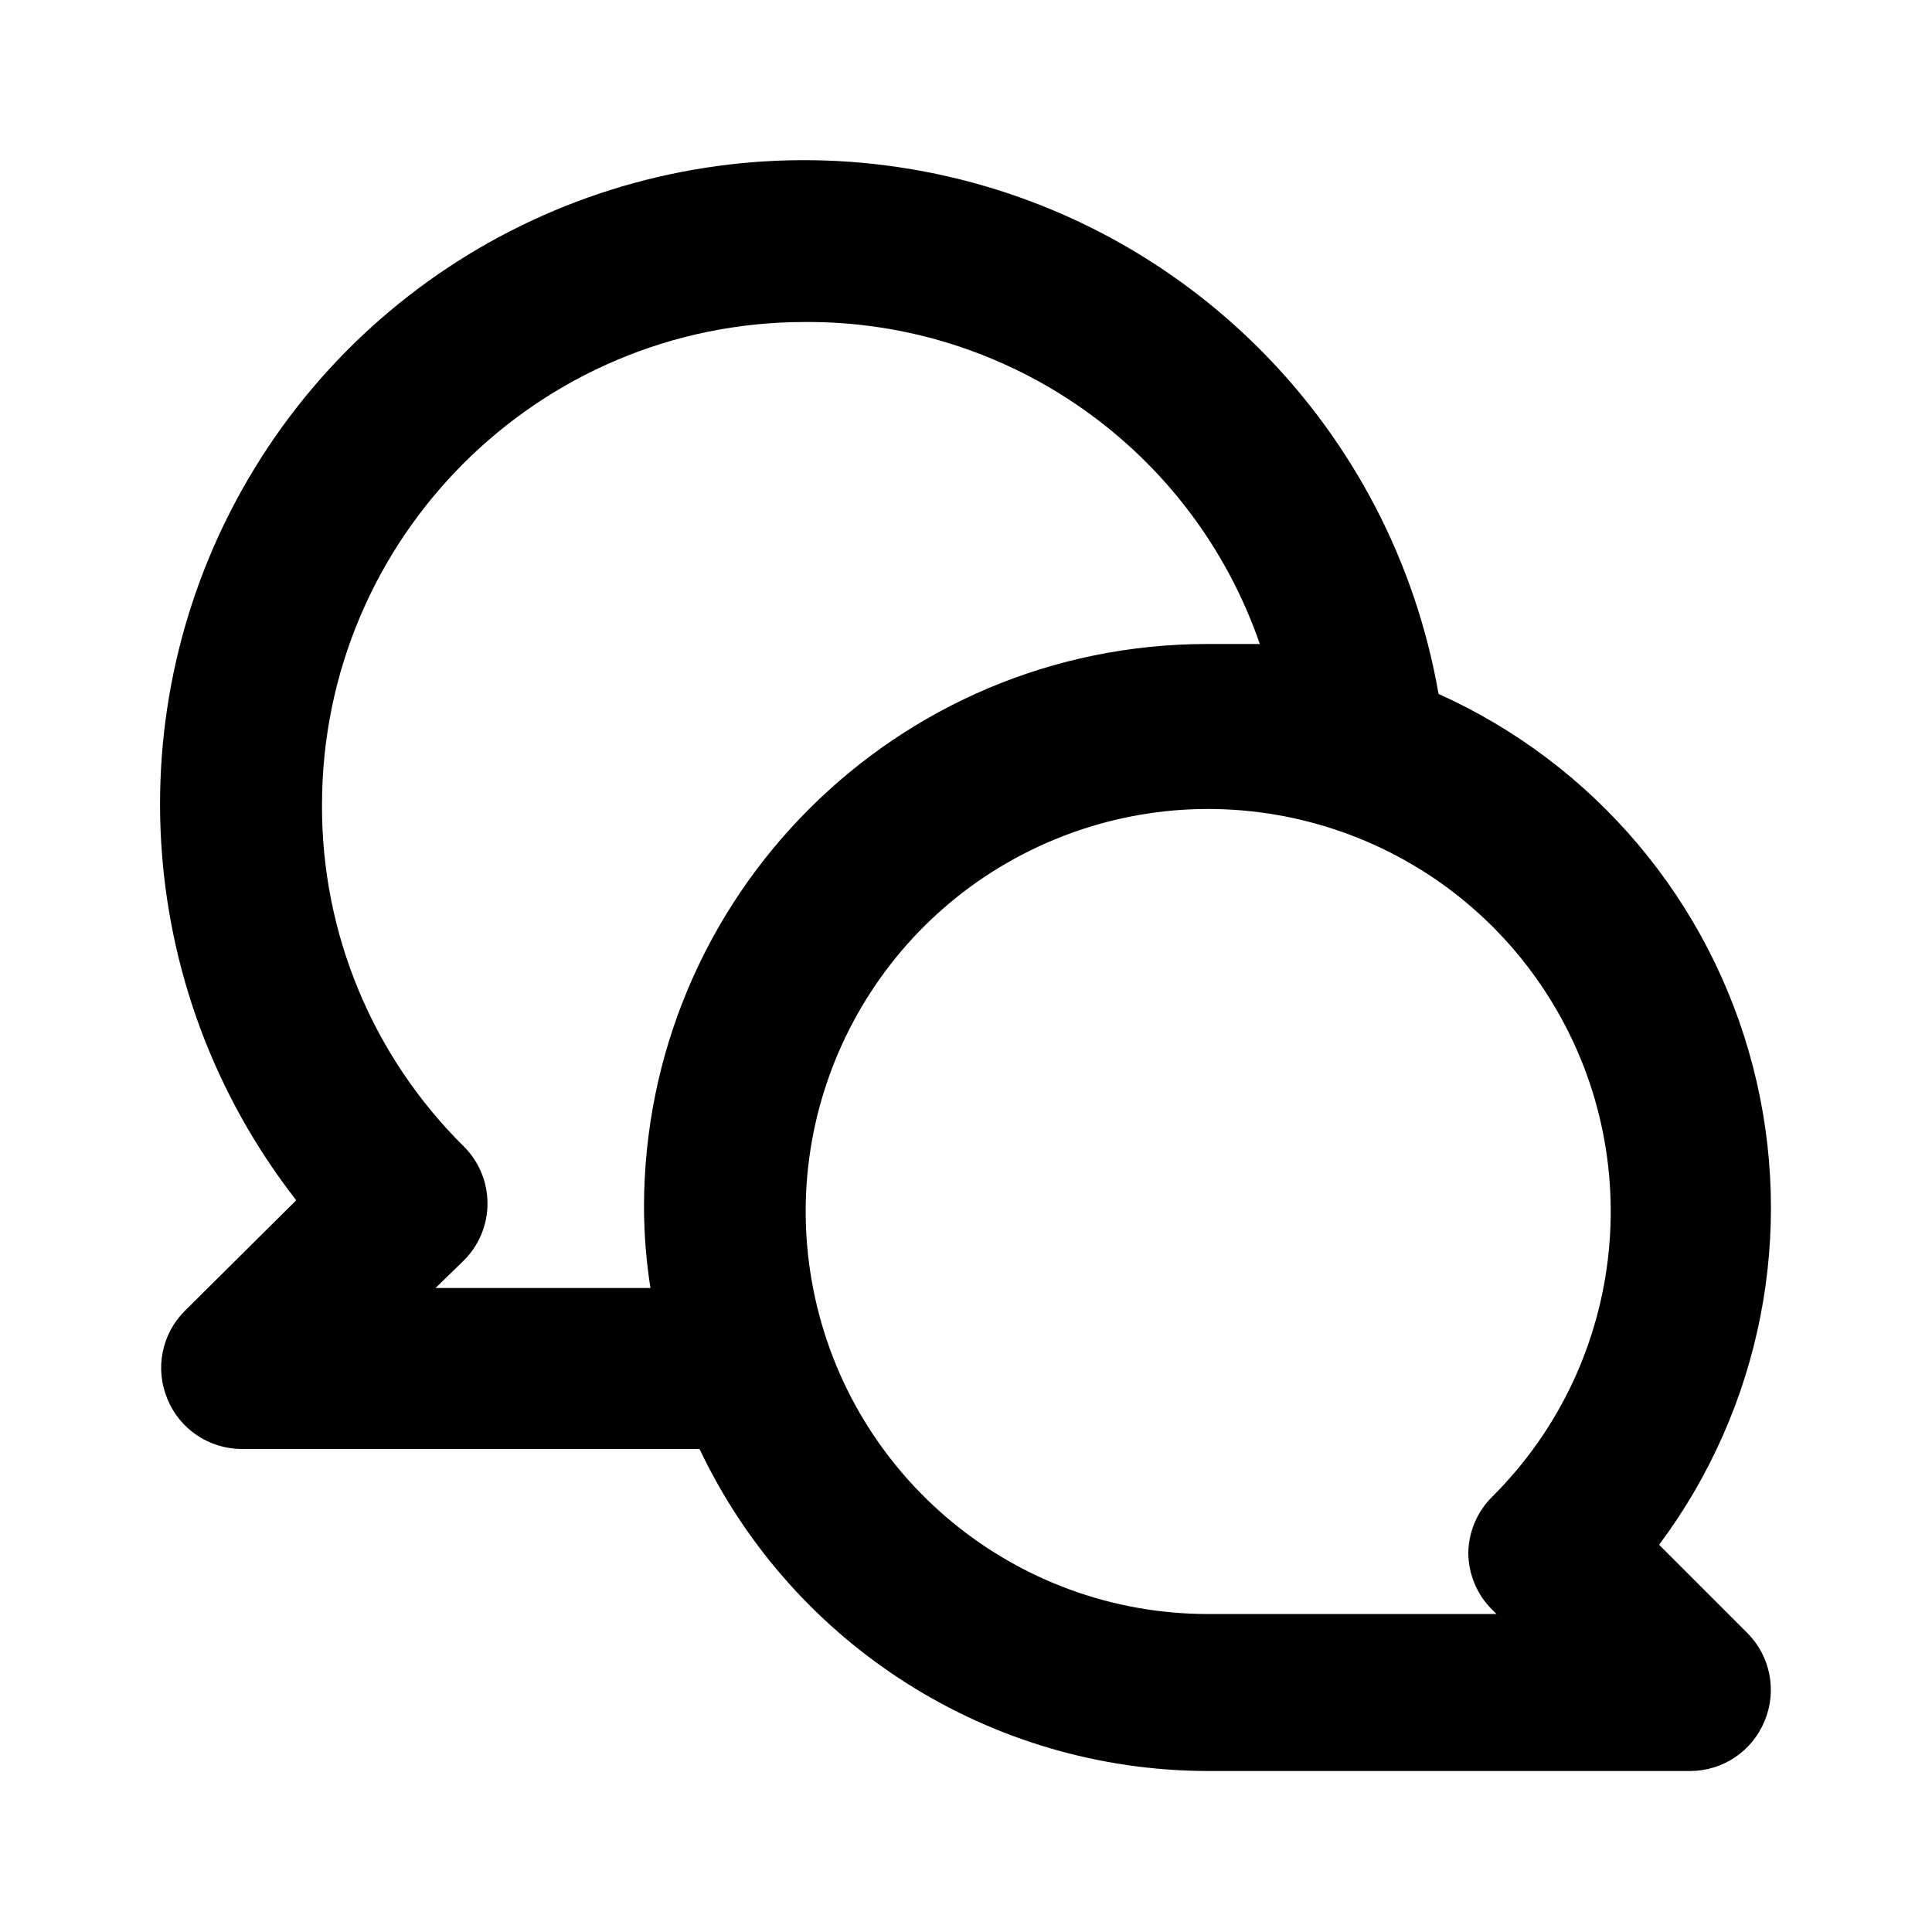
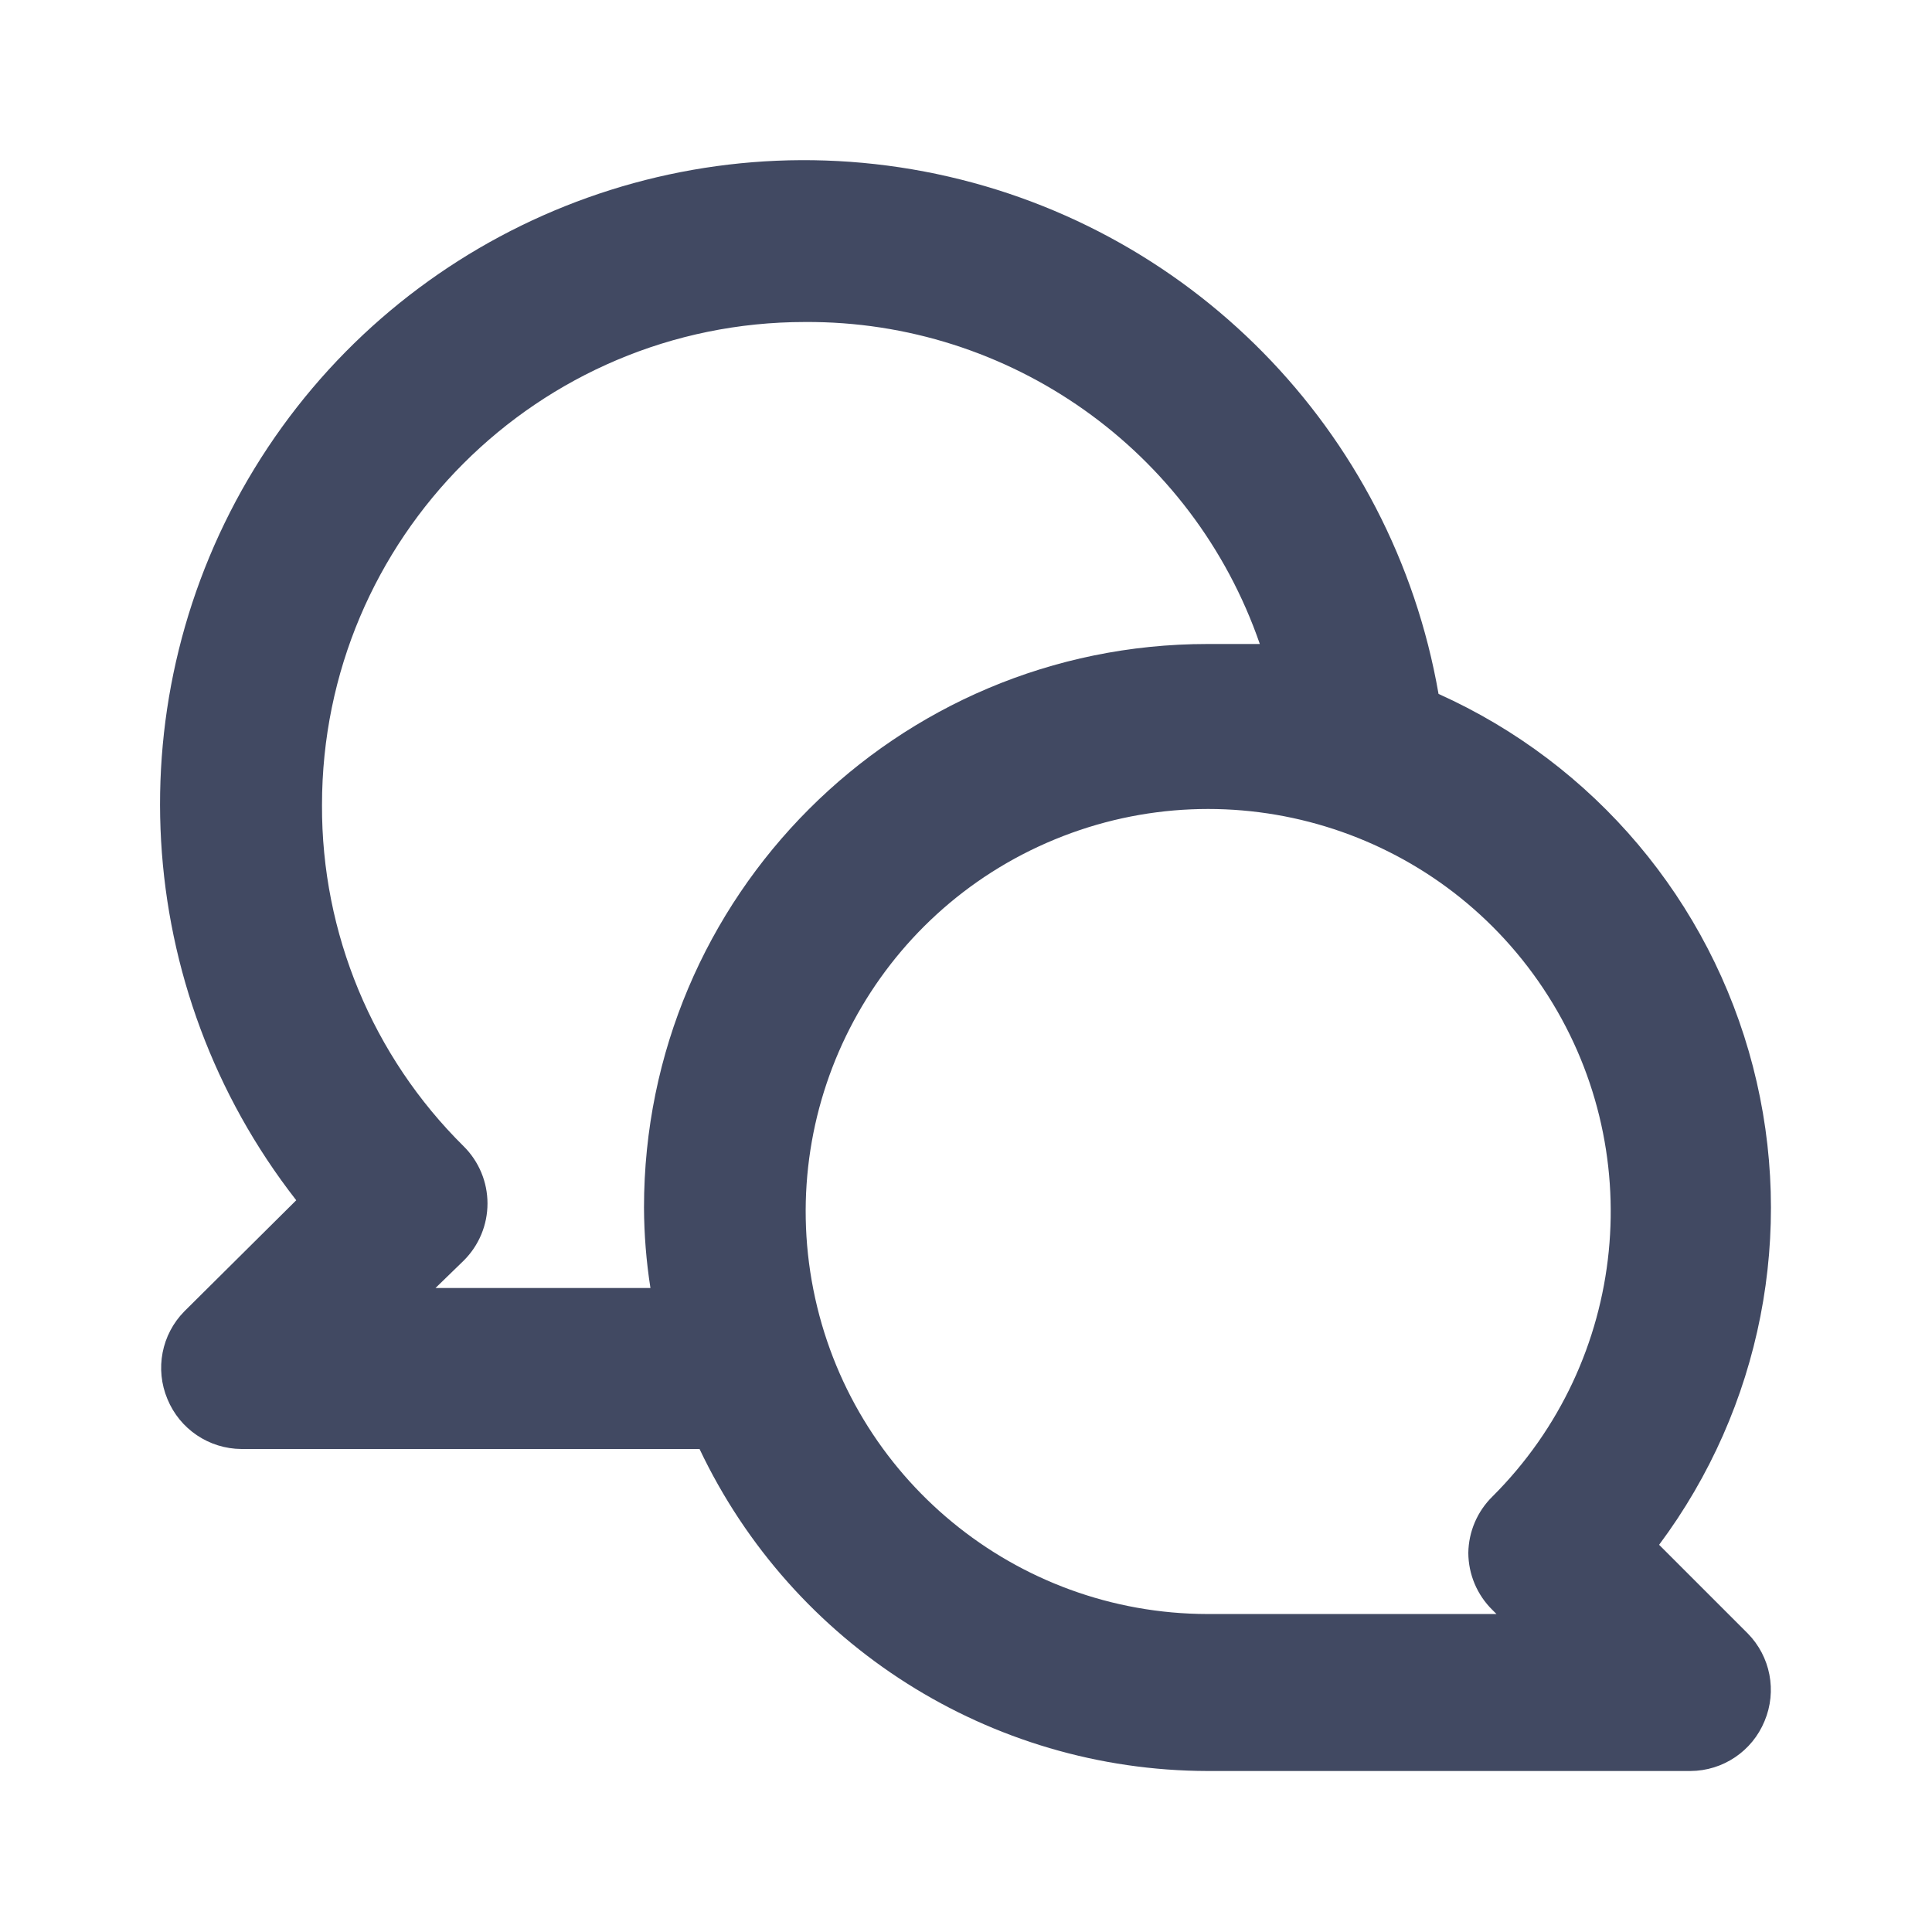
- <svg xmlns="http://www.w3.org/2000/svg" viewBox="0 0 24 24" id="chat">
-   <path d="M20.61,19.19A7,7,0,0,0,17.87,8.62,8,8,0,1,0,3.68,14.91L2.29,16.29a1,1,0,0,0-.21,1.09A1,1,0,0,0,3,18H8.69A7,7,0,0,0,15,22h6a1,1,0,0,0,.92-.62,1,1,0,0,0-.21-1.09ZM8,15a6.63,6.63,0,0,0,.08,1H5.41l.35-.34a1,1,0,0,0,0-1.42A5.93,5.93,0,0,1,4,10a6,6,0,0,1,6-6,5.94,5.94,0,0,1,5.65,4c-.22,0-.43,0-.65,0A7,7,0,0,0,8,15ZM18.54,20l.05.05H15a5,5,0,1,1,3.54-1.46,1,1,0,0,0-.3.7A1,1,0,0,0,18.54,20Z" />
+ <svg xmlns="http://www.w3.org/2000/svg" viewBox="0 0 24 24" id="Chat">
+   <path d="M20.61,19.19A7,7,0,0,0,17.87,8.62,8,8,0,1,0,3.68,14.91L2.29,16.29a1,1,0,0,0-.21,1.09A1,1,0,0,0,3,18H8.69A7,7,0,0,0,15,22h6a1,1,0,0,0,.92-.62,1,1,0,0,0-.21-1.09ZM8,15a6.63,6.63,0,0,0,.08,1H5.41l.35-.34a1,1,0,0,0,0-1.42A5.93,5.93,0,0,1,4,10a6,6,0,0,1,6-6,5.94,5.94,0,0,1,5.65,4c-.22,0-.43,0-.65,0A7,7,0,0,0,8,15ZM18.54,20l.05.05H15a5,5,0,1,1,3.54-1.46,1,1,0,0,0-.3.7A1,1,0,0,0,18.54,20Z" fill="#414962" class="color000000 svgShape" />
</svg>
